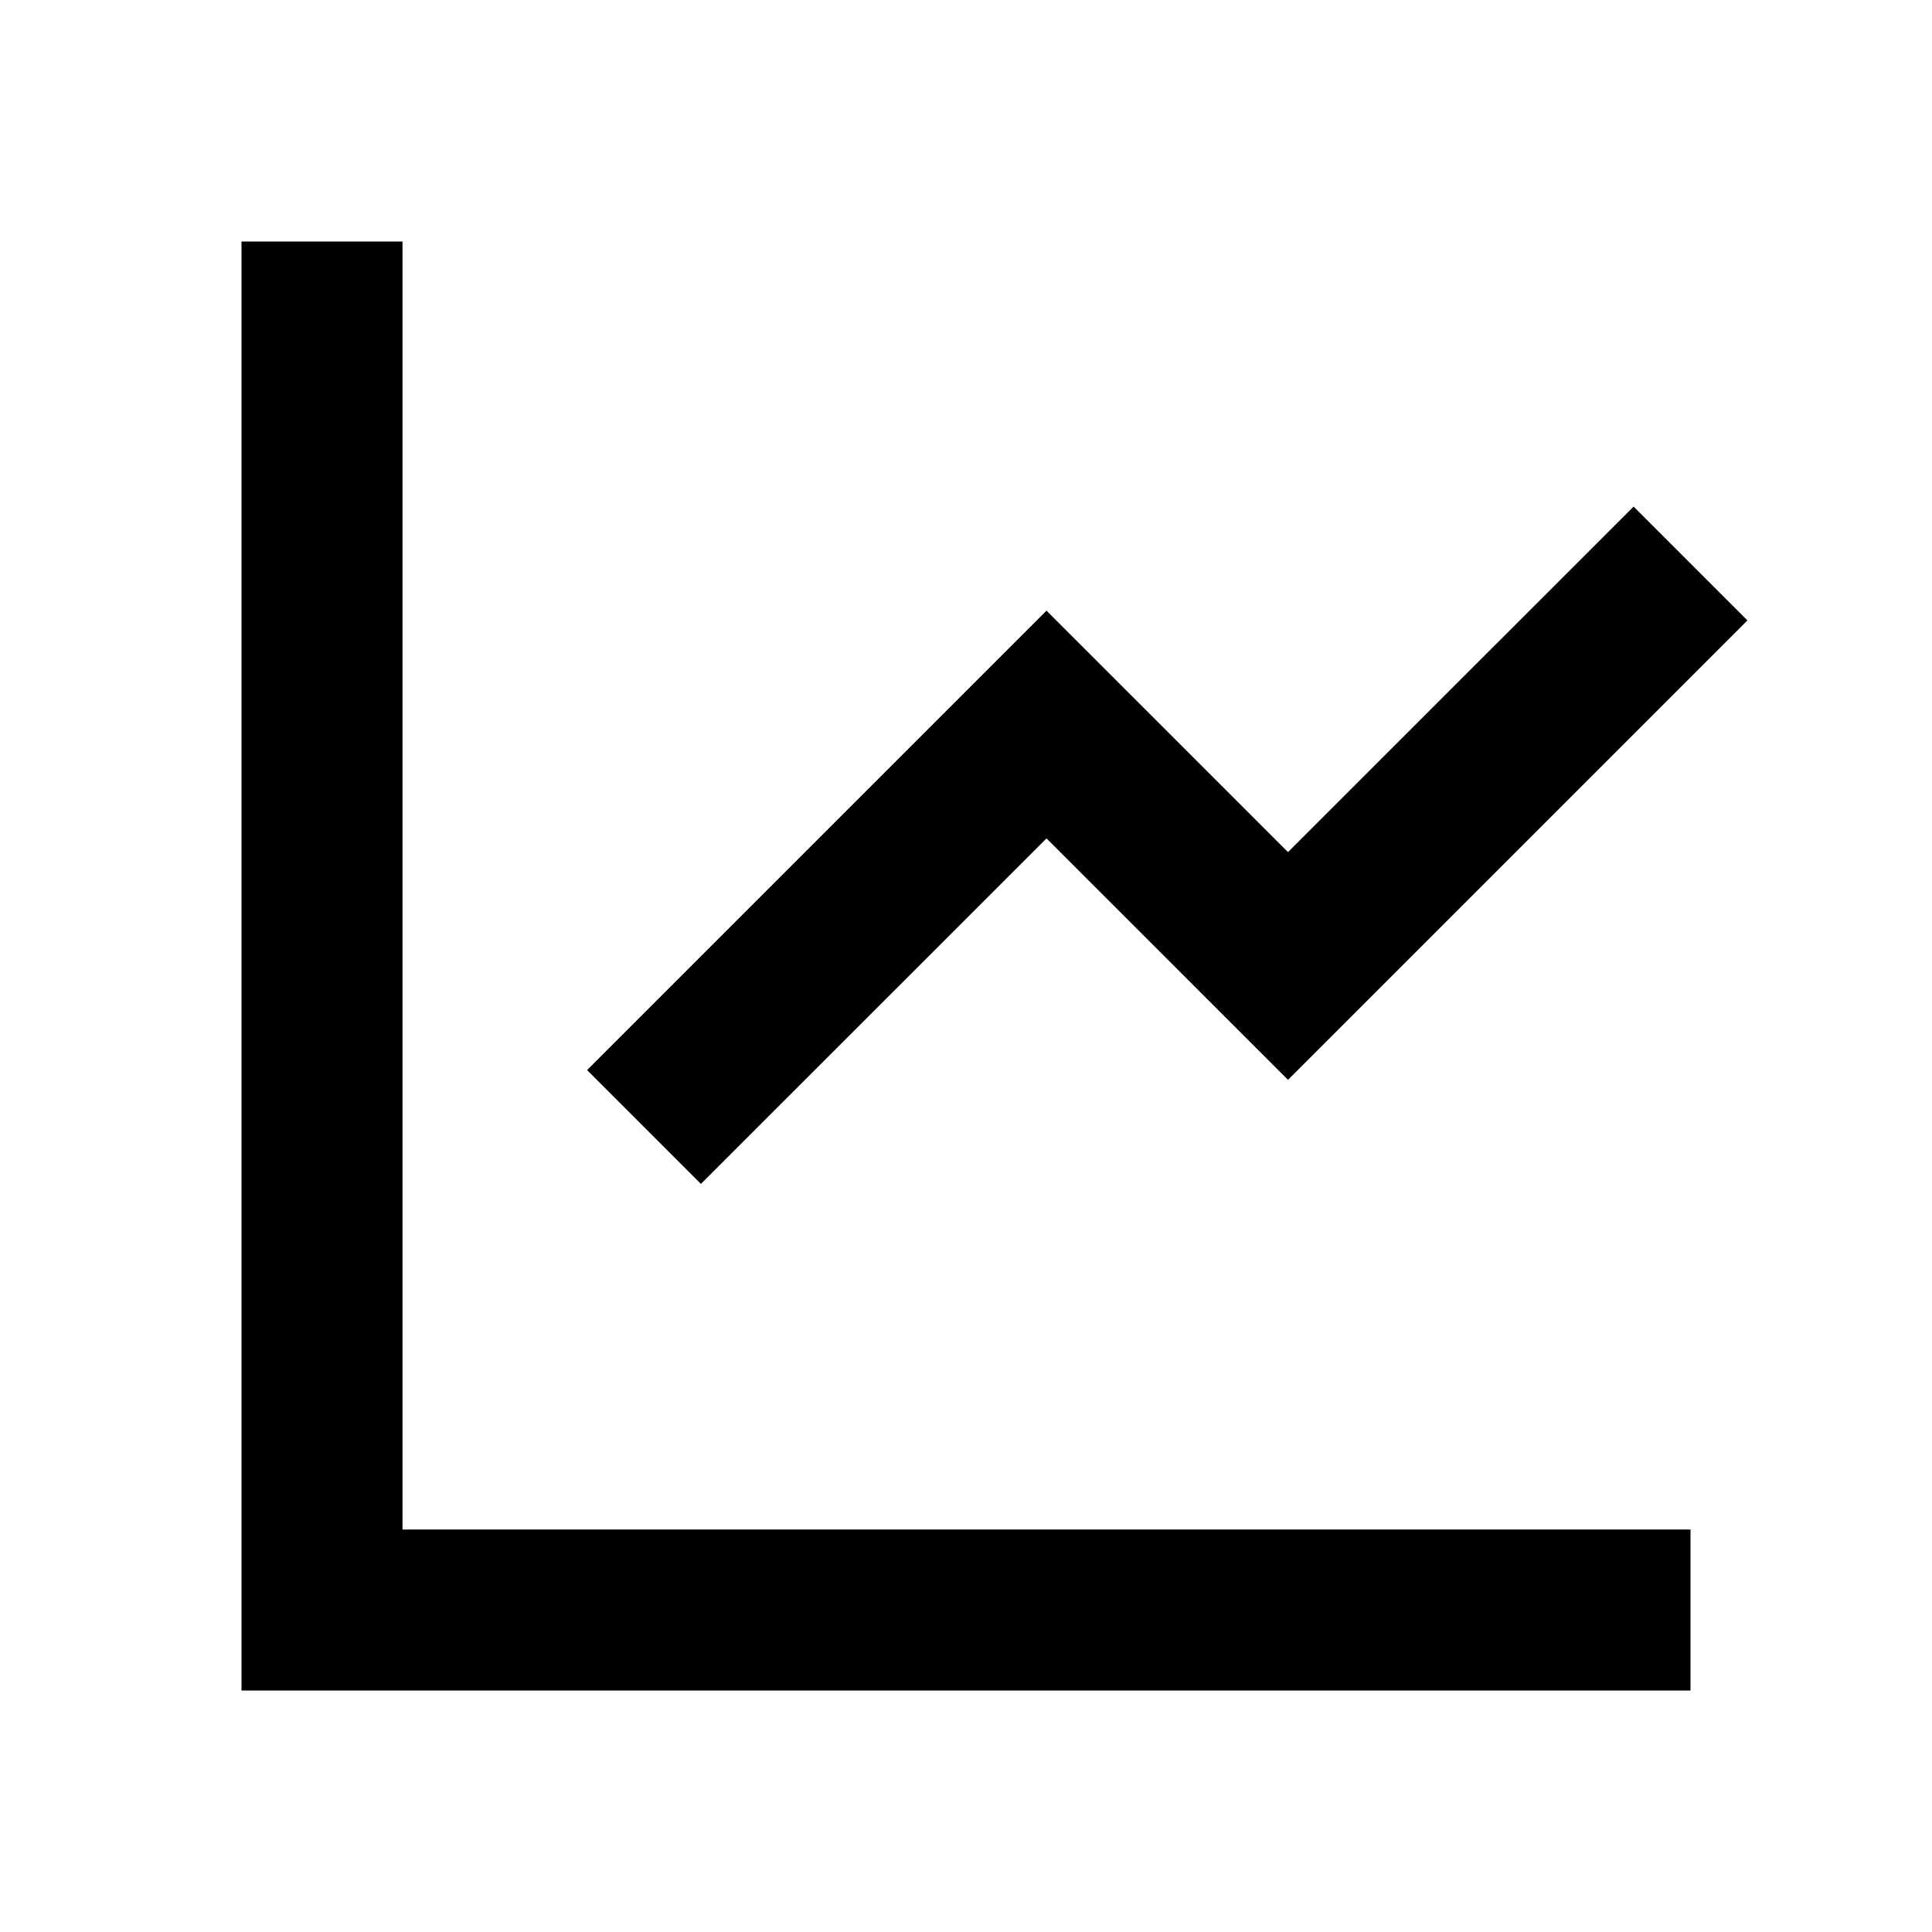
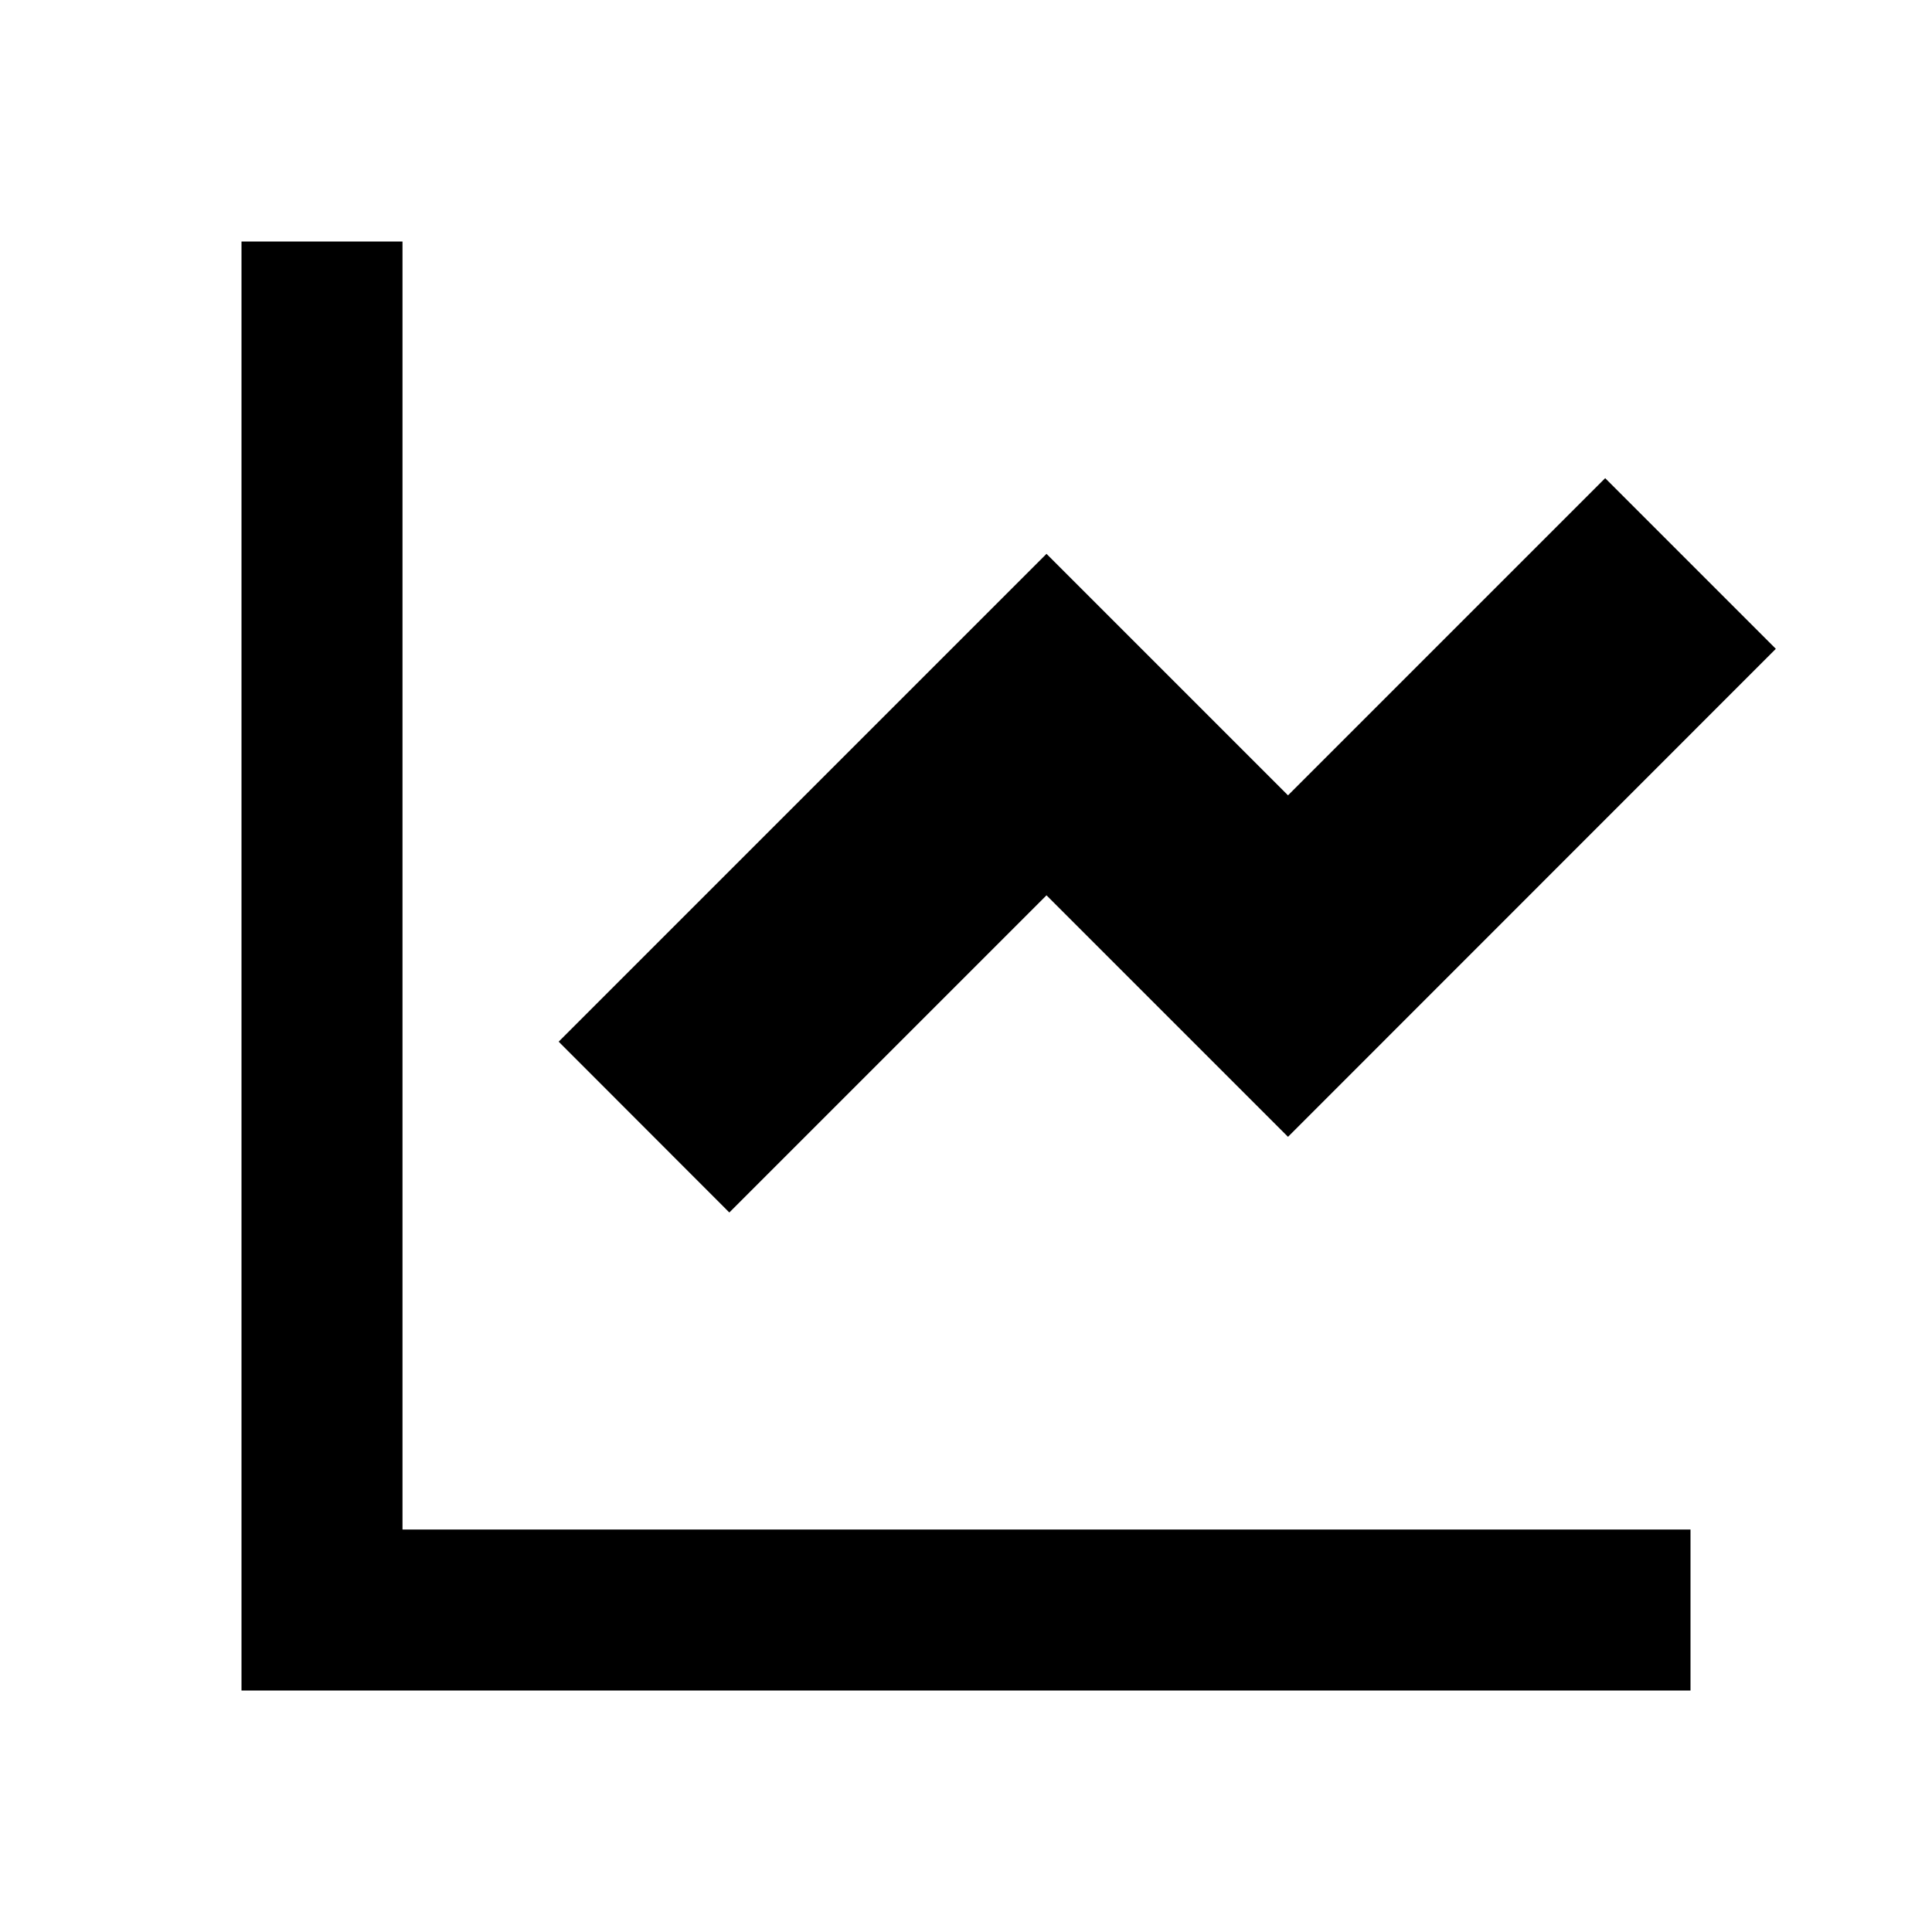
<svg xmlns="http://www.w3.org/2000/svg" viewBox="0 0 24 24">
  <g>
    <path fill="none" d="M0 0H24V24H0z" />
-     <path d="M5 3v16h16v2H3V3h2zm15.293 3.293l1.414 1.414L16 13.414l-3-2.999-4.293 4.292-1.414-1.414L13 7.586l3 2.999 4.293-4.292z" />
+     <path d="M5 3v16h16v2H3V3h2zm14.94 2.94l2.12 2.12L16 14.122l-3-3-3.94 3.94-2.12-2.122L13 6.88l3 3 3.94-3.94z" />
  </g>
</svg>
